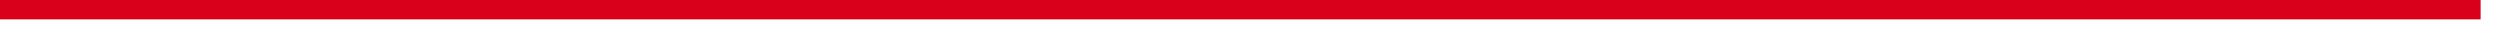
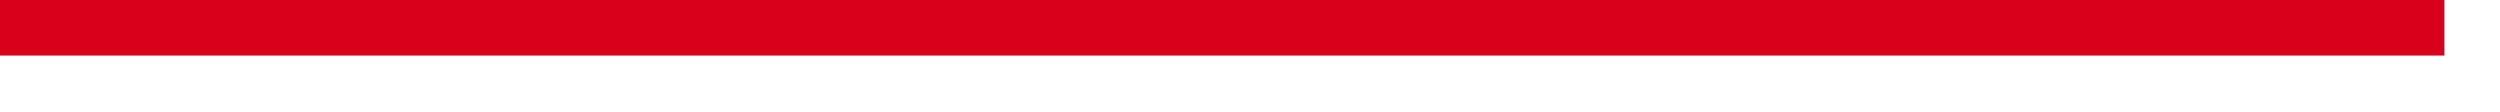
- <svg xmlns="http://www.w3.org/2000/svg" version="1.1" width="129px" height="2px">
-   <g transform="matrix(1 0 0 1 -178 -1831 )">
-     <path d="M 178 1831.5  L 306 1831.5  " stroke-width="1" stroke="#d9001b" fill="none" />
+ <svg xmlns="http://www.w3.org/2000/svg" version="1.1" width="45px" height="2px">
+   <g transform="matrix(1 0 0 1 -220 -1767 )">
+     <path d="M 220 1767.5  L 264 1767.5  " stroke-width="1" stroke="#d9001b" fill="none" />
  </g>
</svg>
